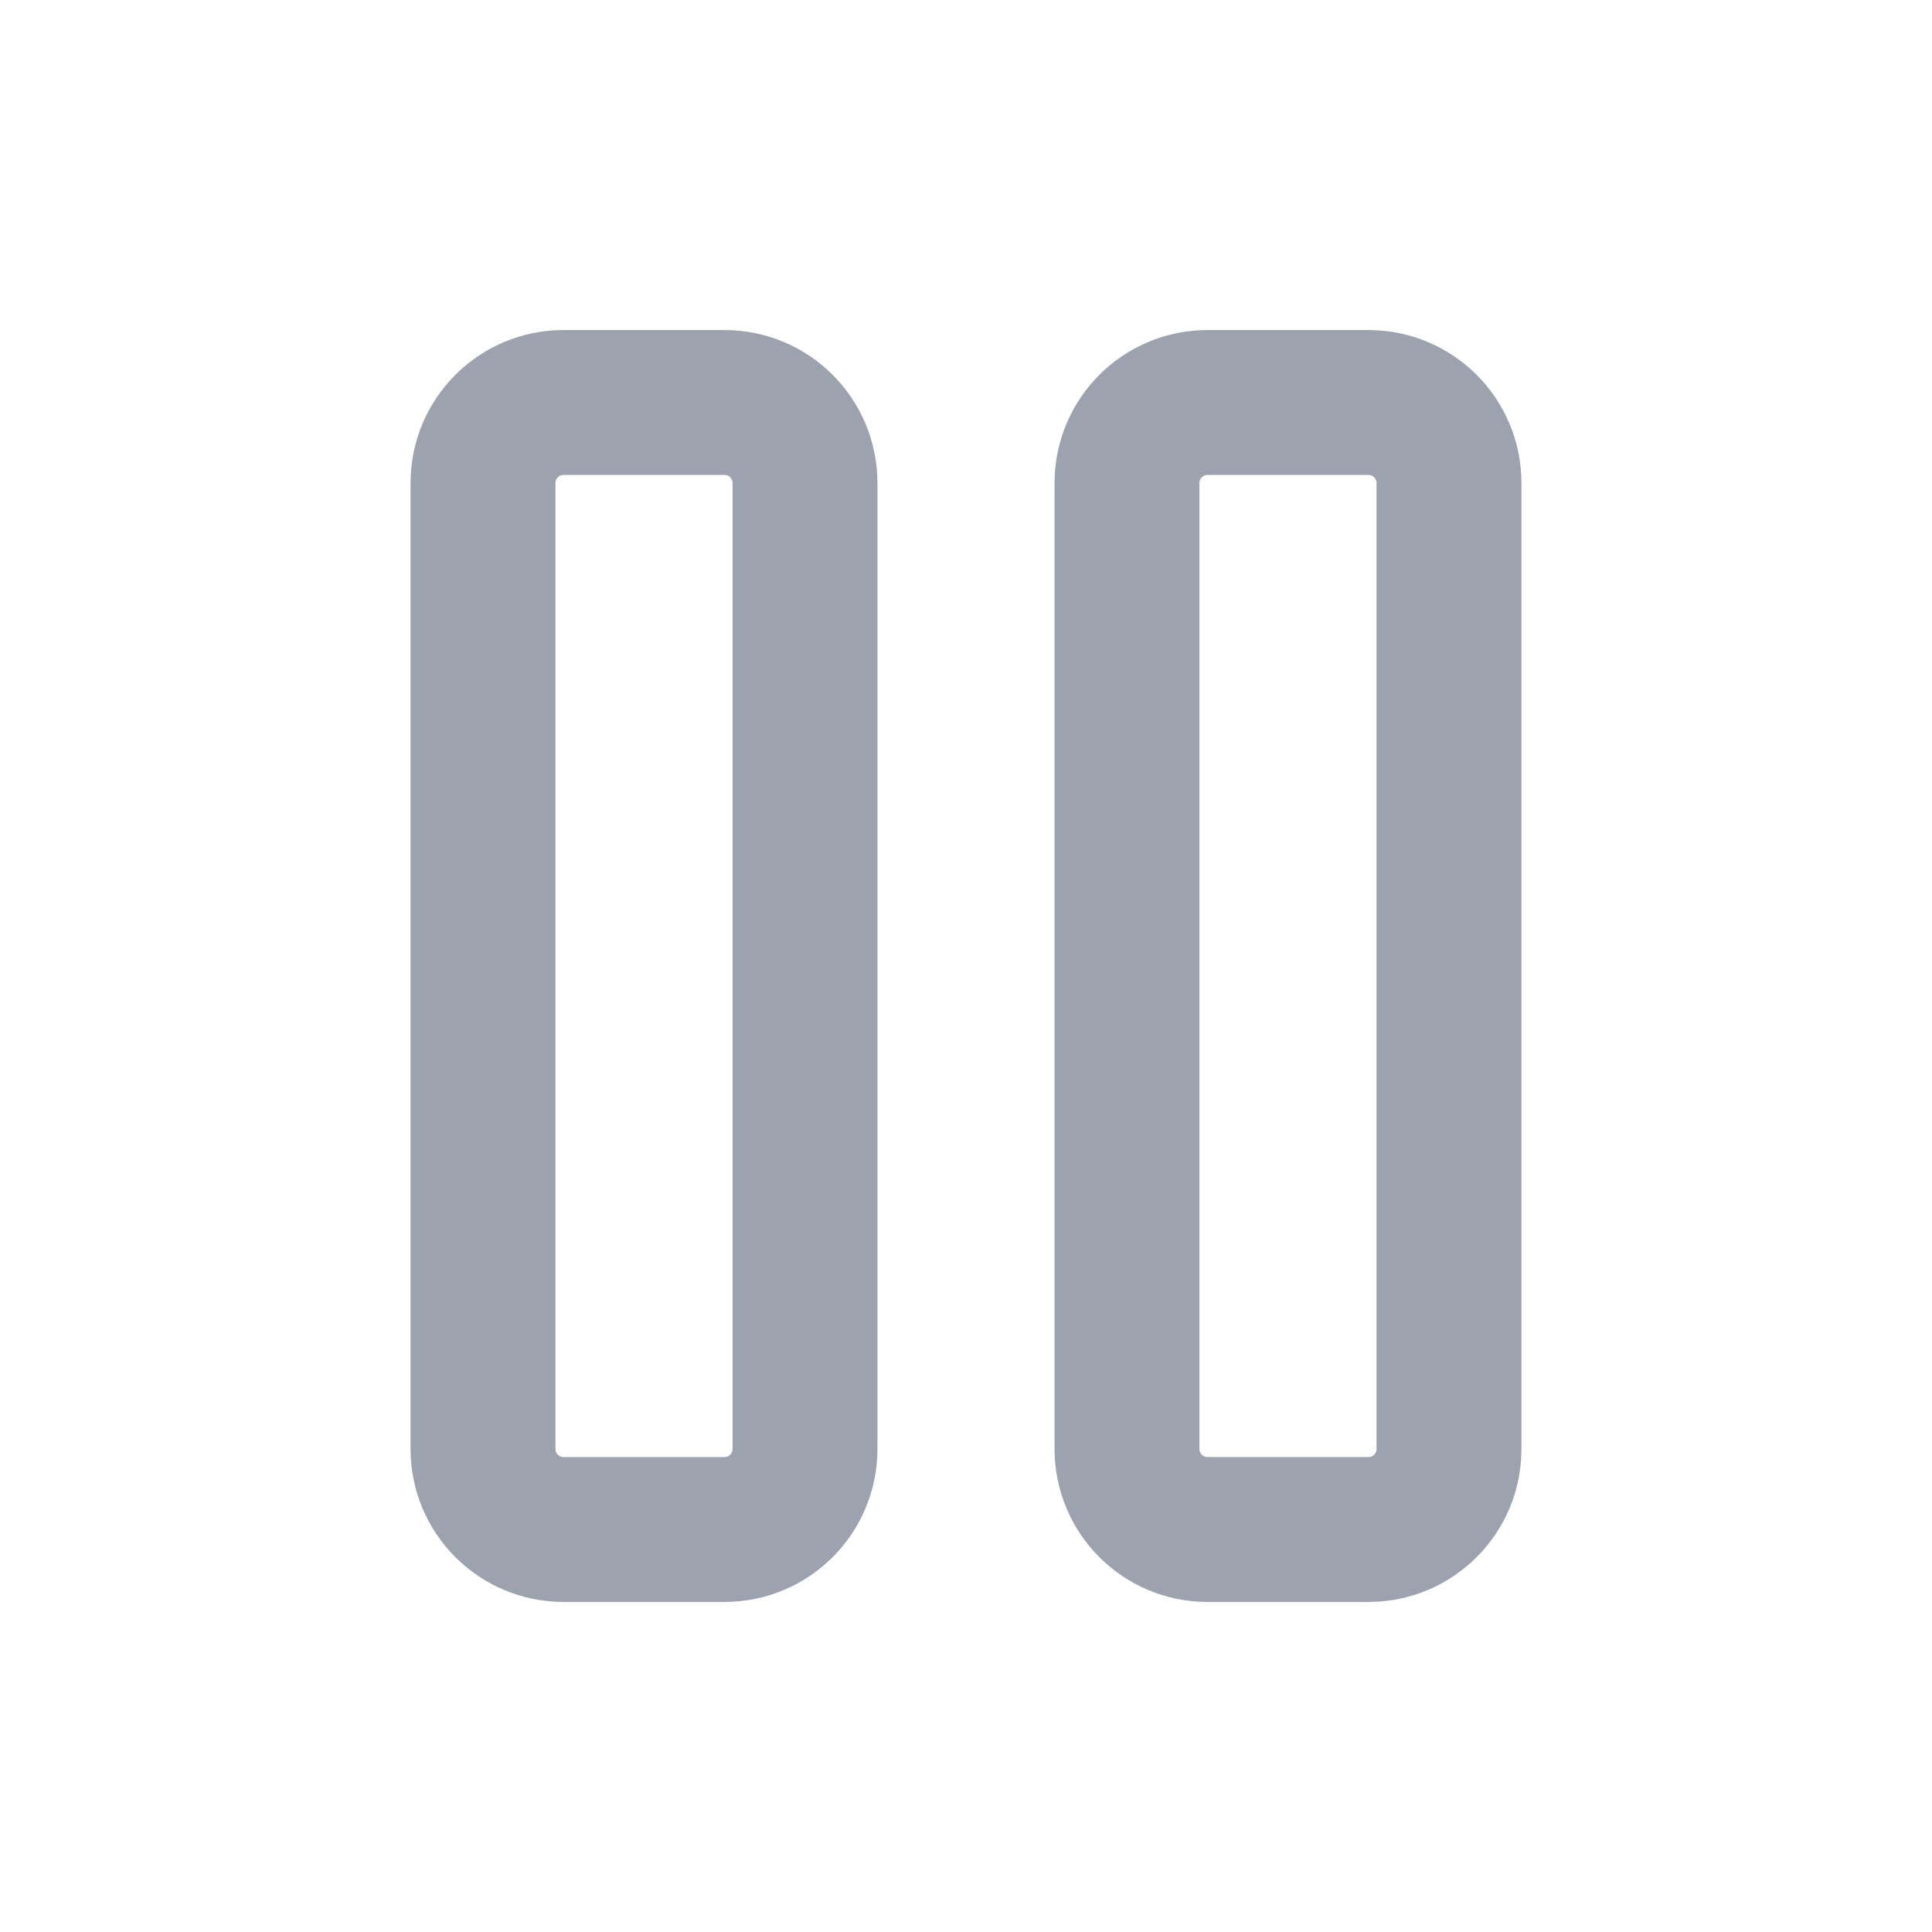
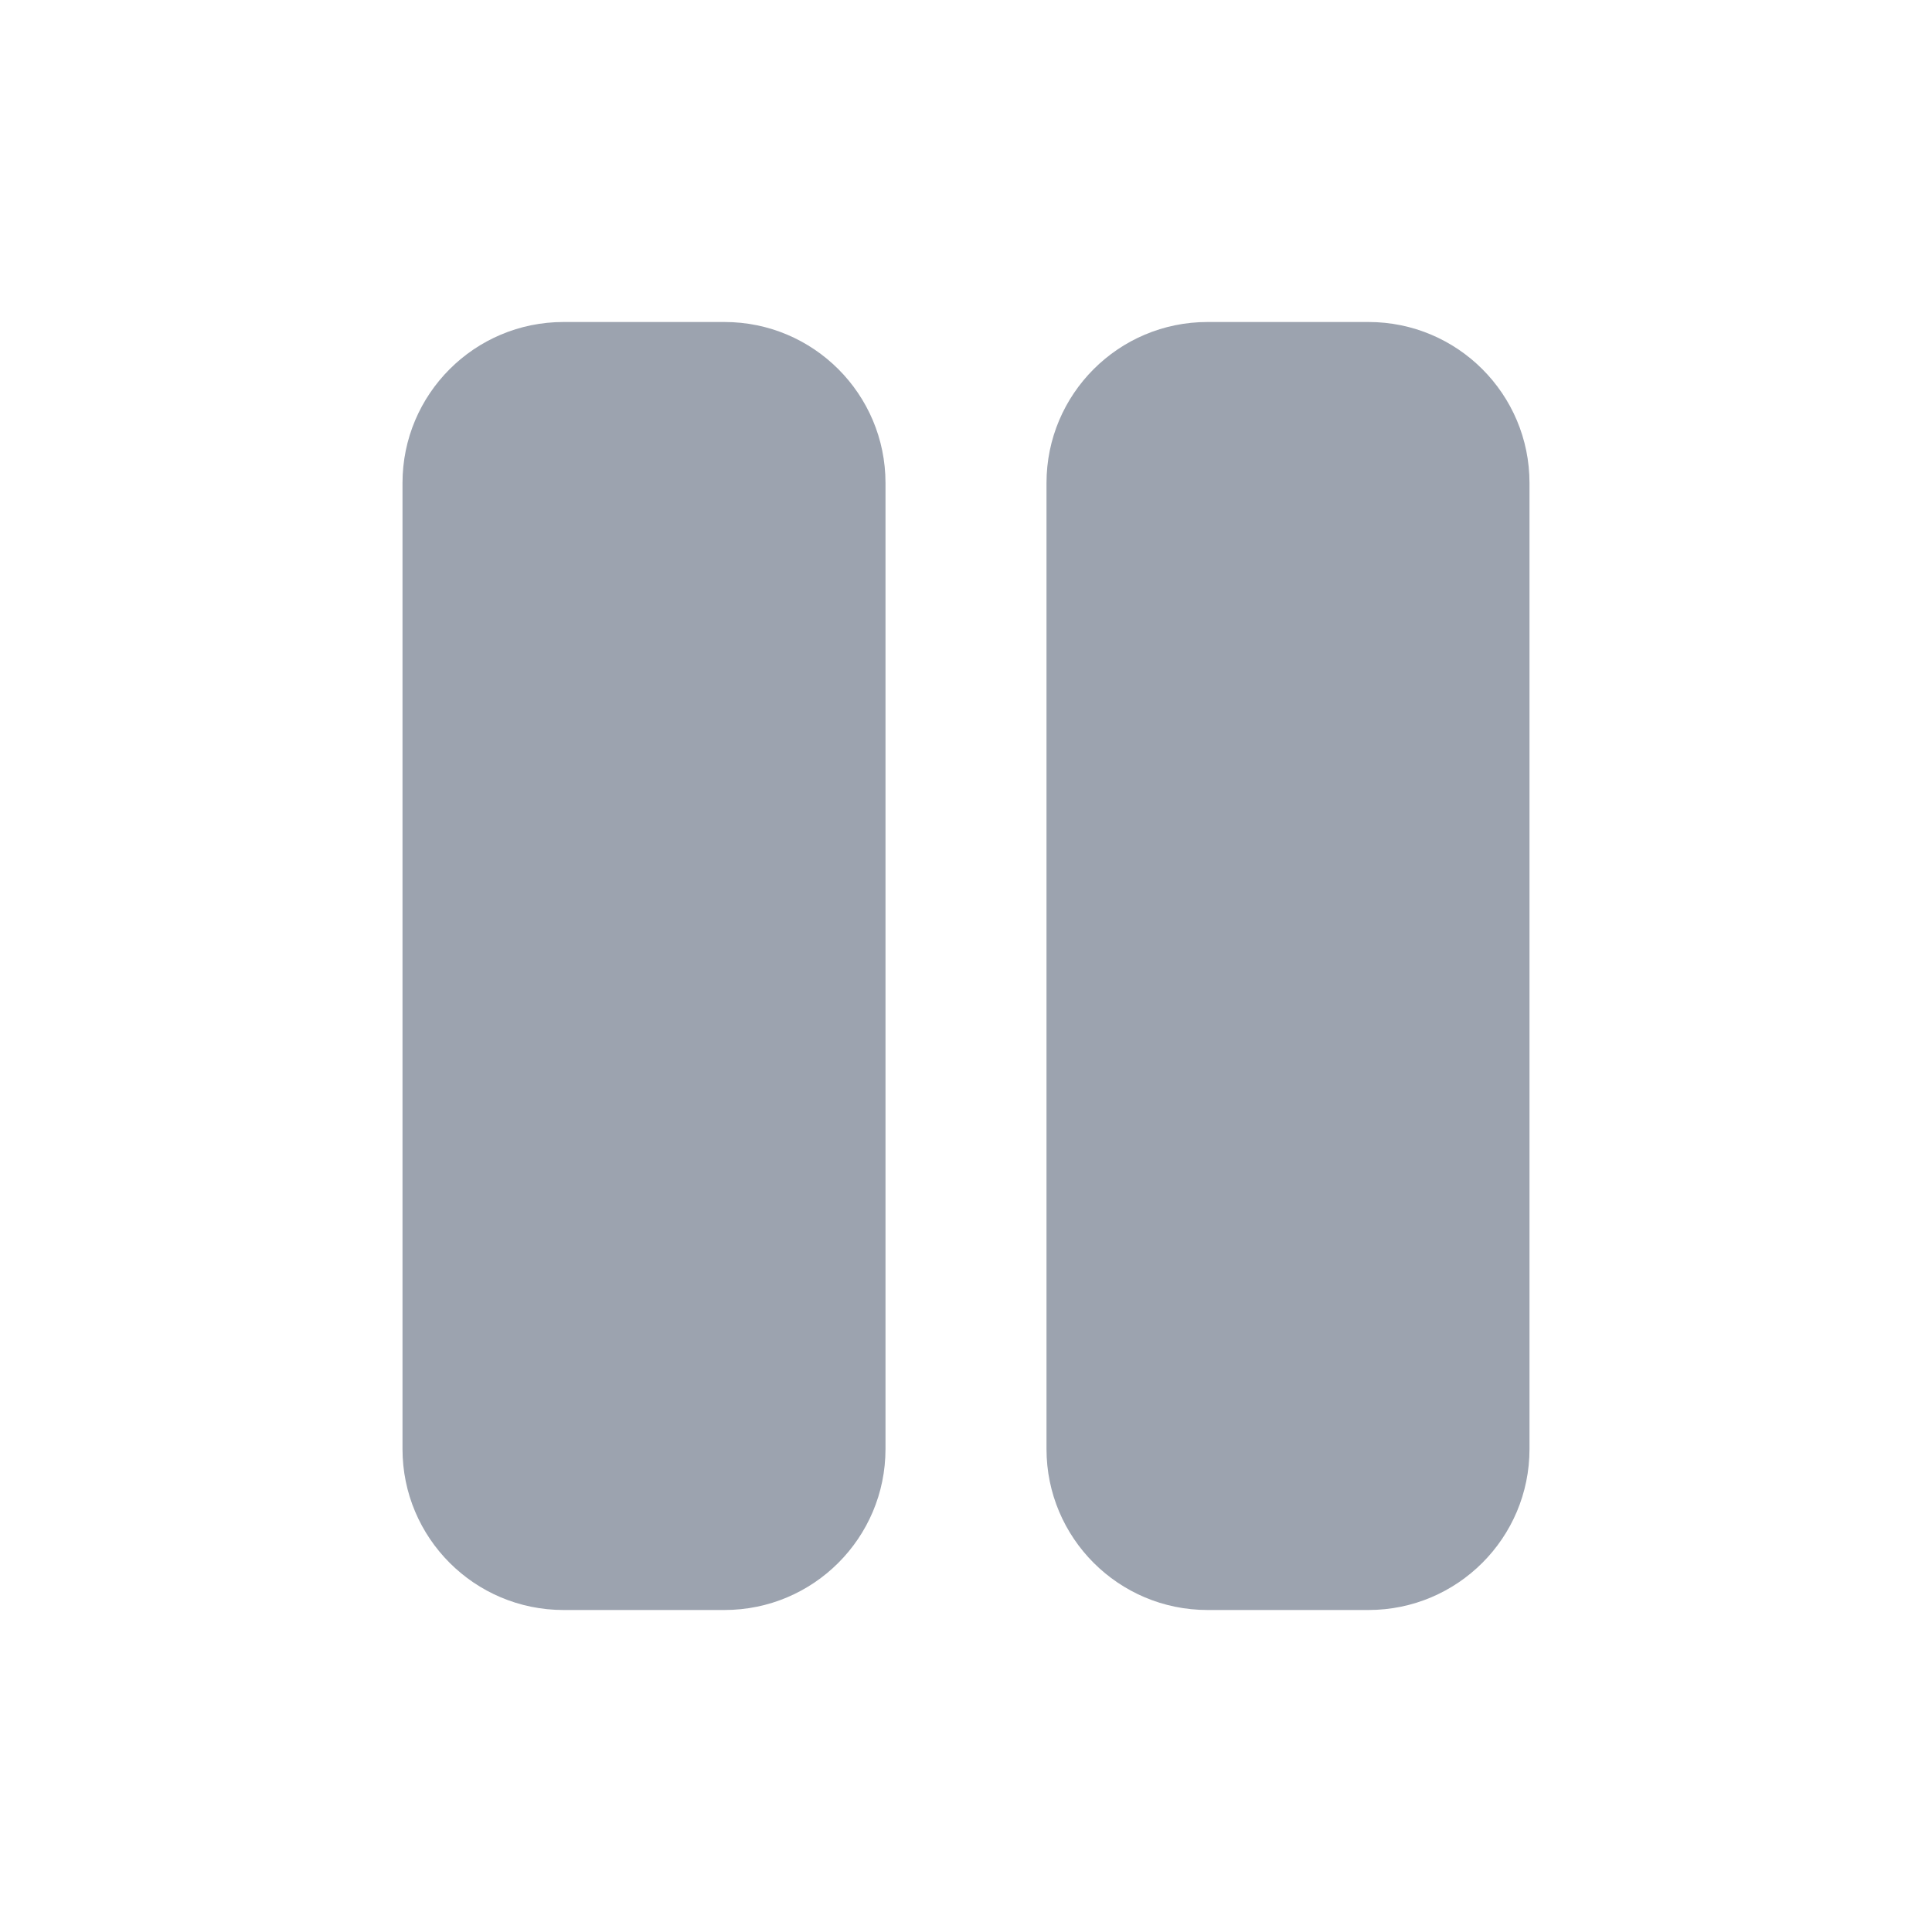
- <svg xmlns="http://www.w3.org/2000/svg" viewBox="0 0 24 24" fill="none" stroke="#9ca3af" stroke-width="1.8" stroke-linecap="round" stroke-linejoin="round">
-   <path d="M6 6a1 1 0 0 1 1 -1h2a1 1 0 0 1 1 1v12a1 1 0 0 1 -1 1h-2a1 1 0 0 1 -1 -1l0 -12" />
-   <path d="M14 6a1 1 0 0 1 1 -1h2a1 1 0 0 1 1 1v12a1 1 0 0 1 -1 1h-2a1 1 0 0 1 -1 -1l0 -12" />
+ <svg xmlns="http://www.w3.org/2000/svg" width="24" height="24" viewBox="0 0 24 24" fill="#9ca3af">
+   <path stroke="none" d="M0 0h24v24H0z" fill="none" />
+   <path d="M9 4h-2a2 2 0 0 0 -2 2v12a2 2 0 0 0 2 2h2a2 2 0 0 0 2 -2v-12a2 2 0 0 0 -2 -2z" />
+   <path d="M17 4h-2a2 2 0 0 0 -2 2v12a2 2 0 0 0 2 2h2a2 2 0 0 0 2 -2v-12a2 2 0 0 0 -2 -2z" />
</svg>
